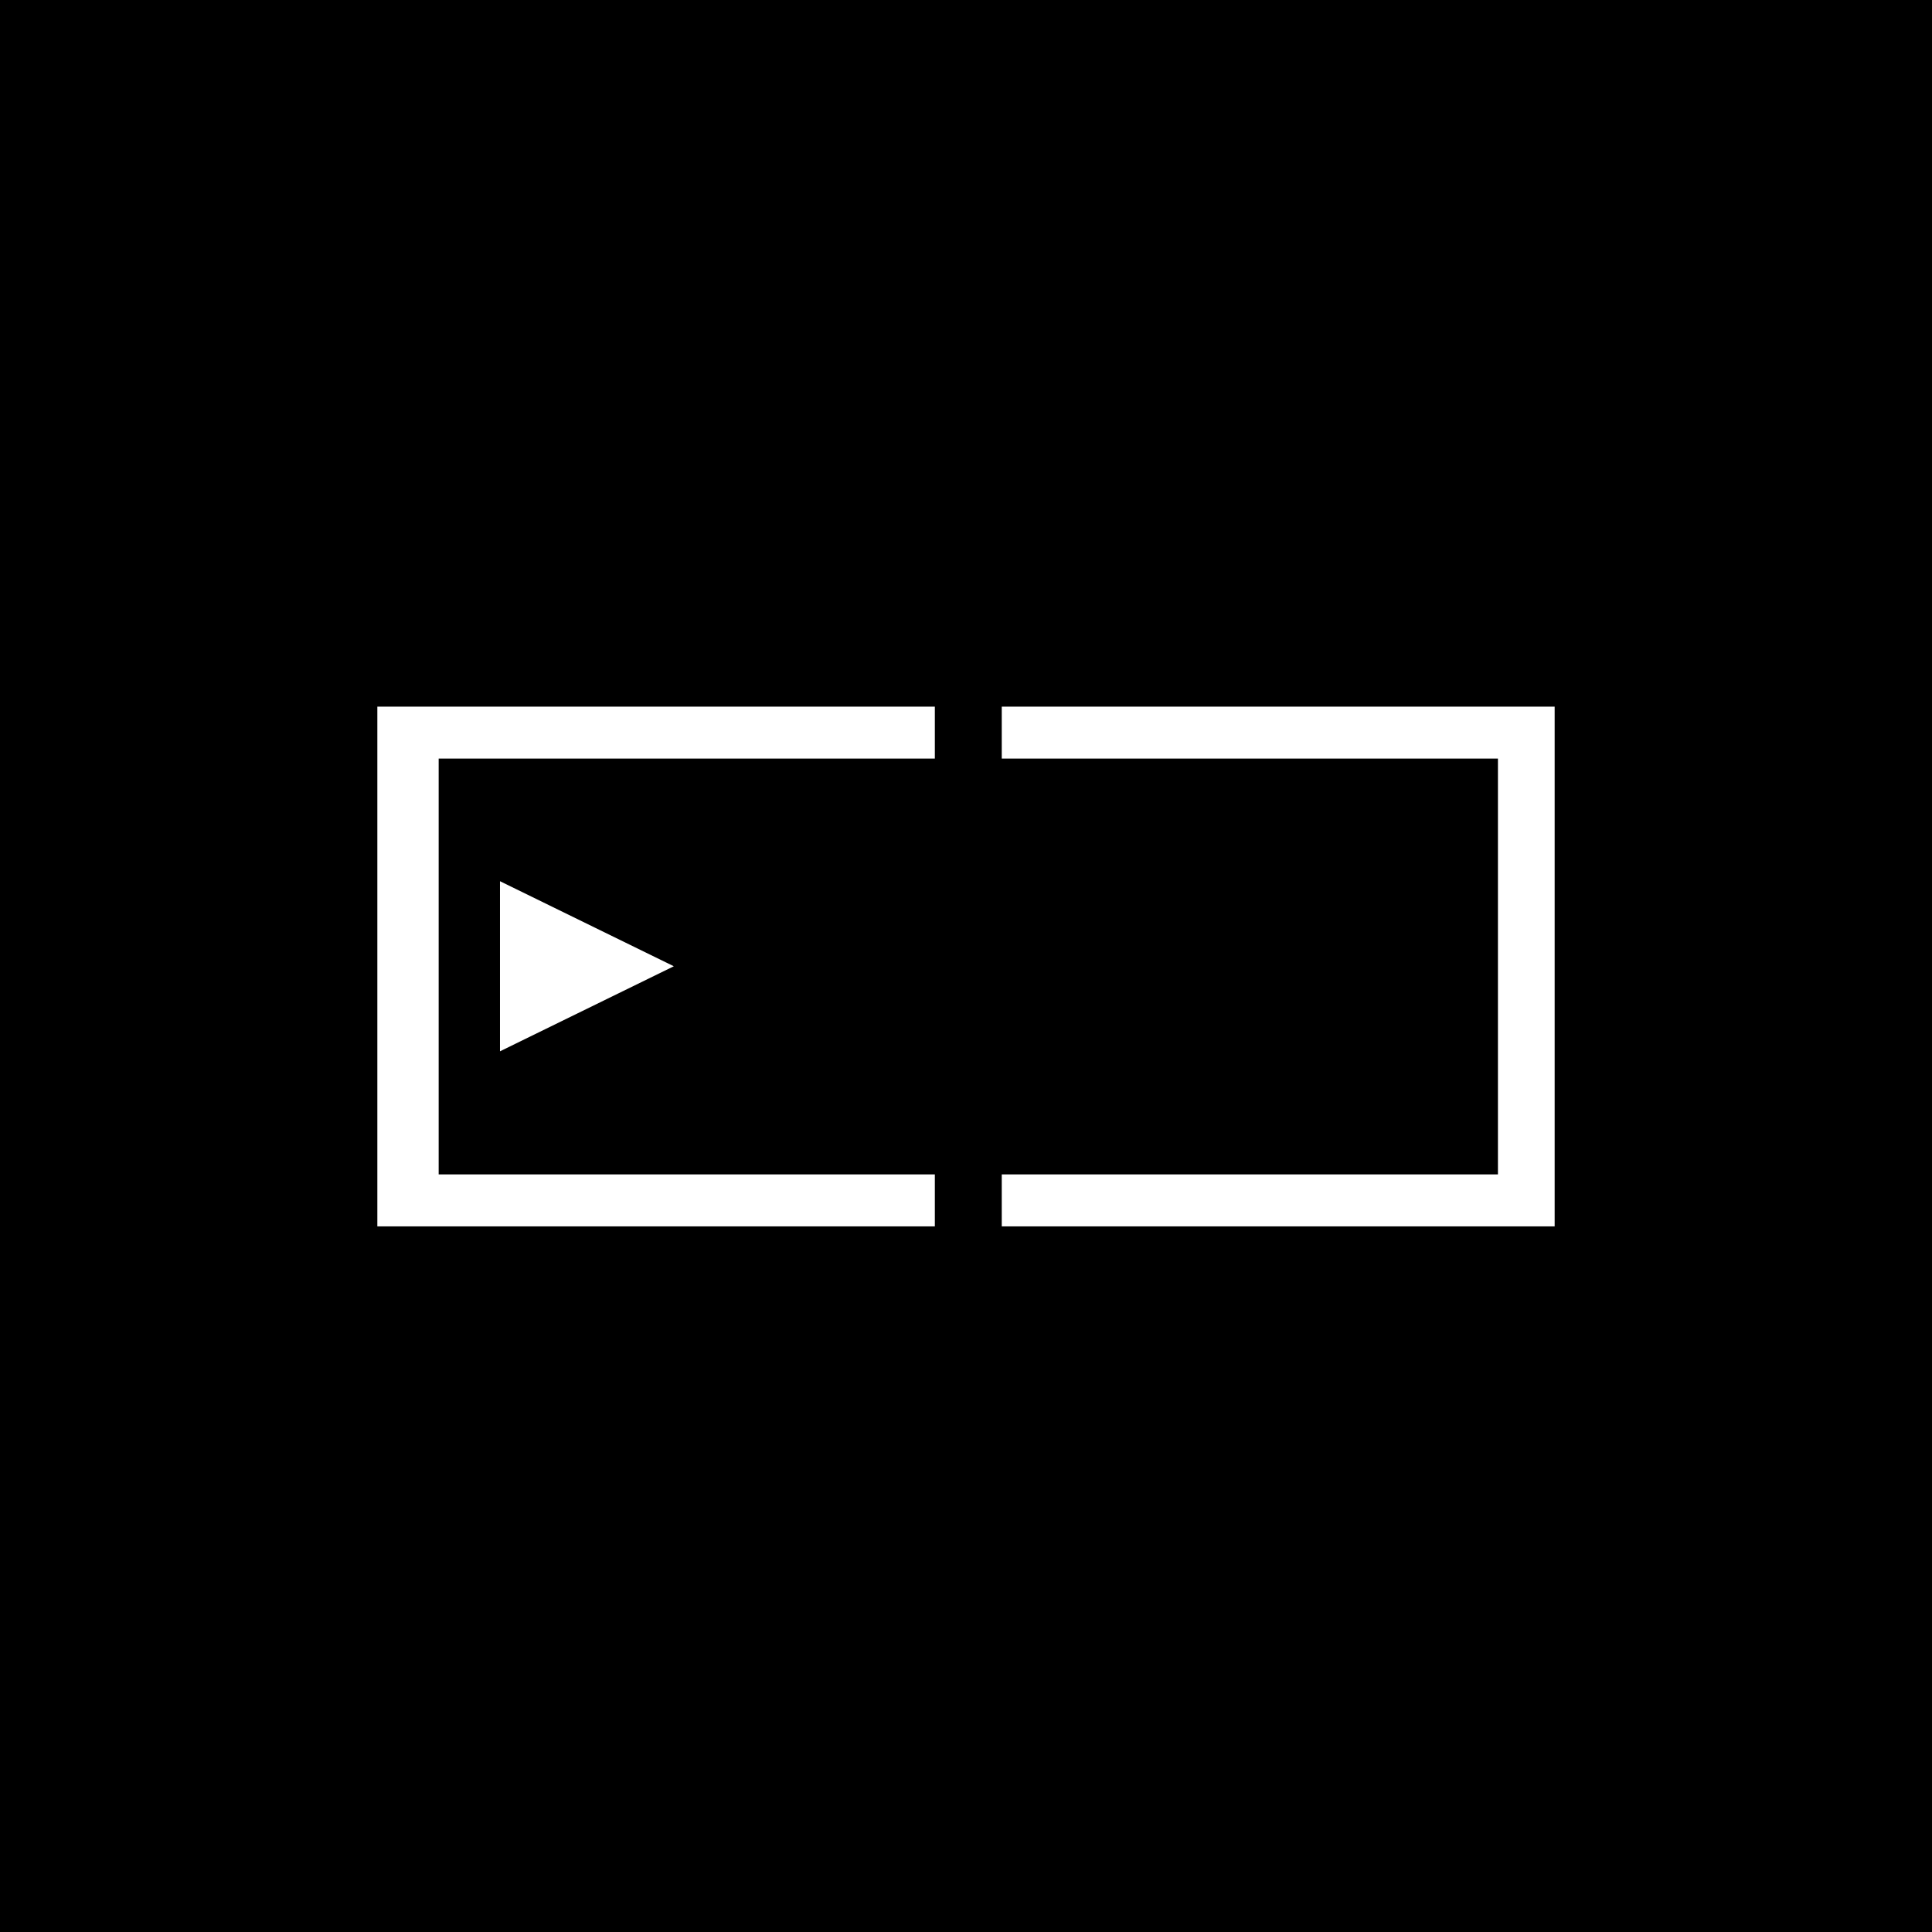
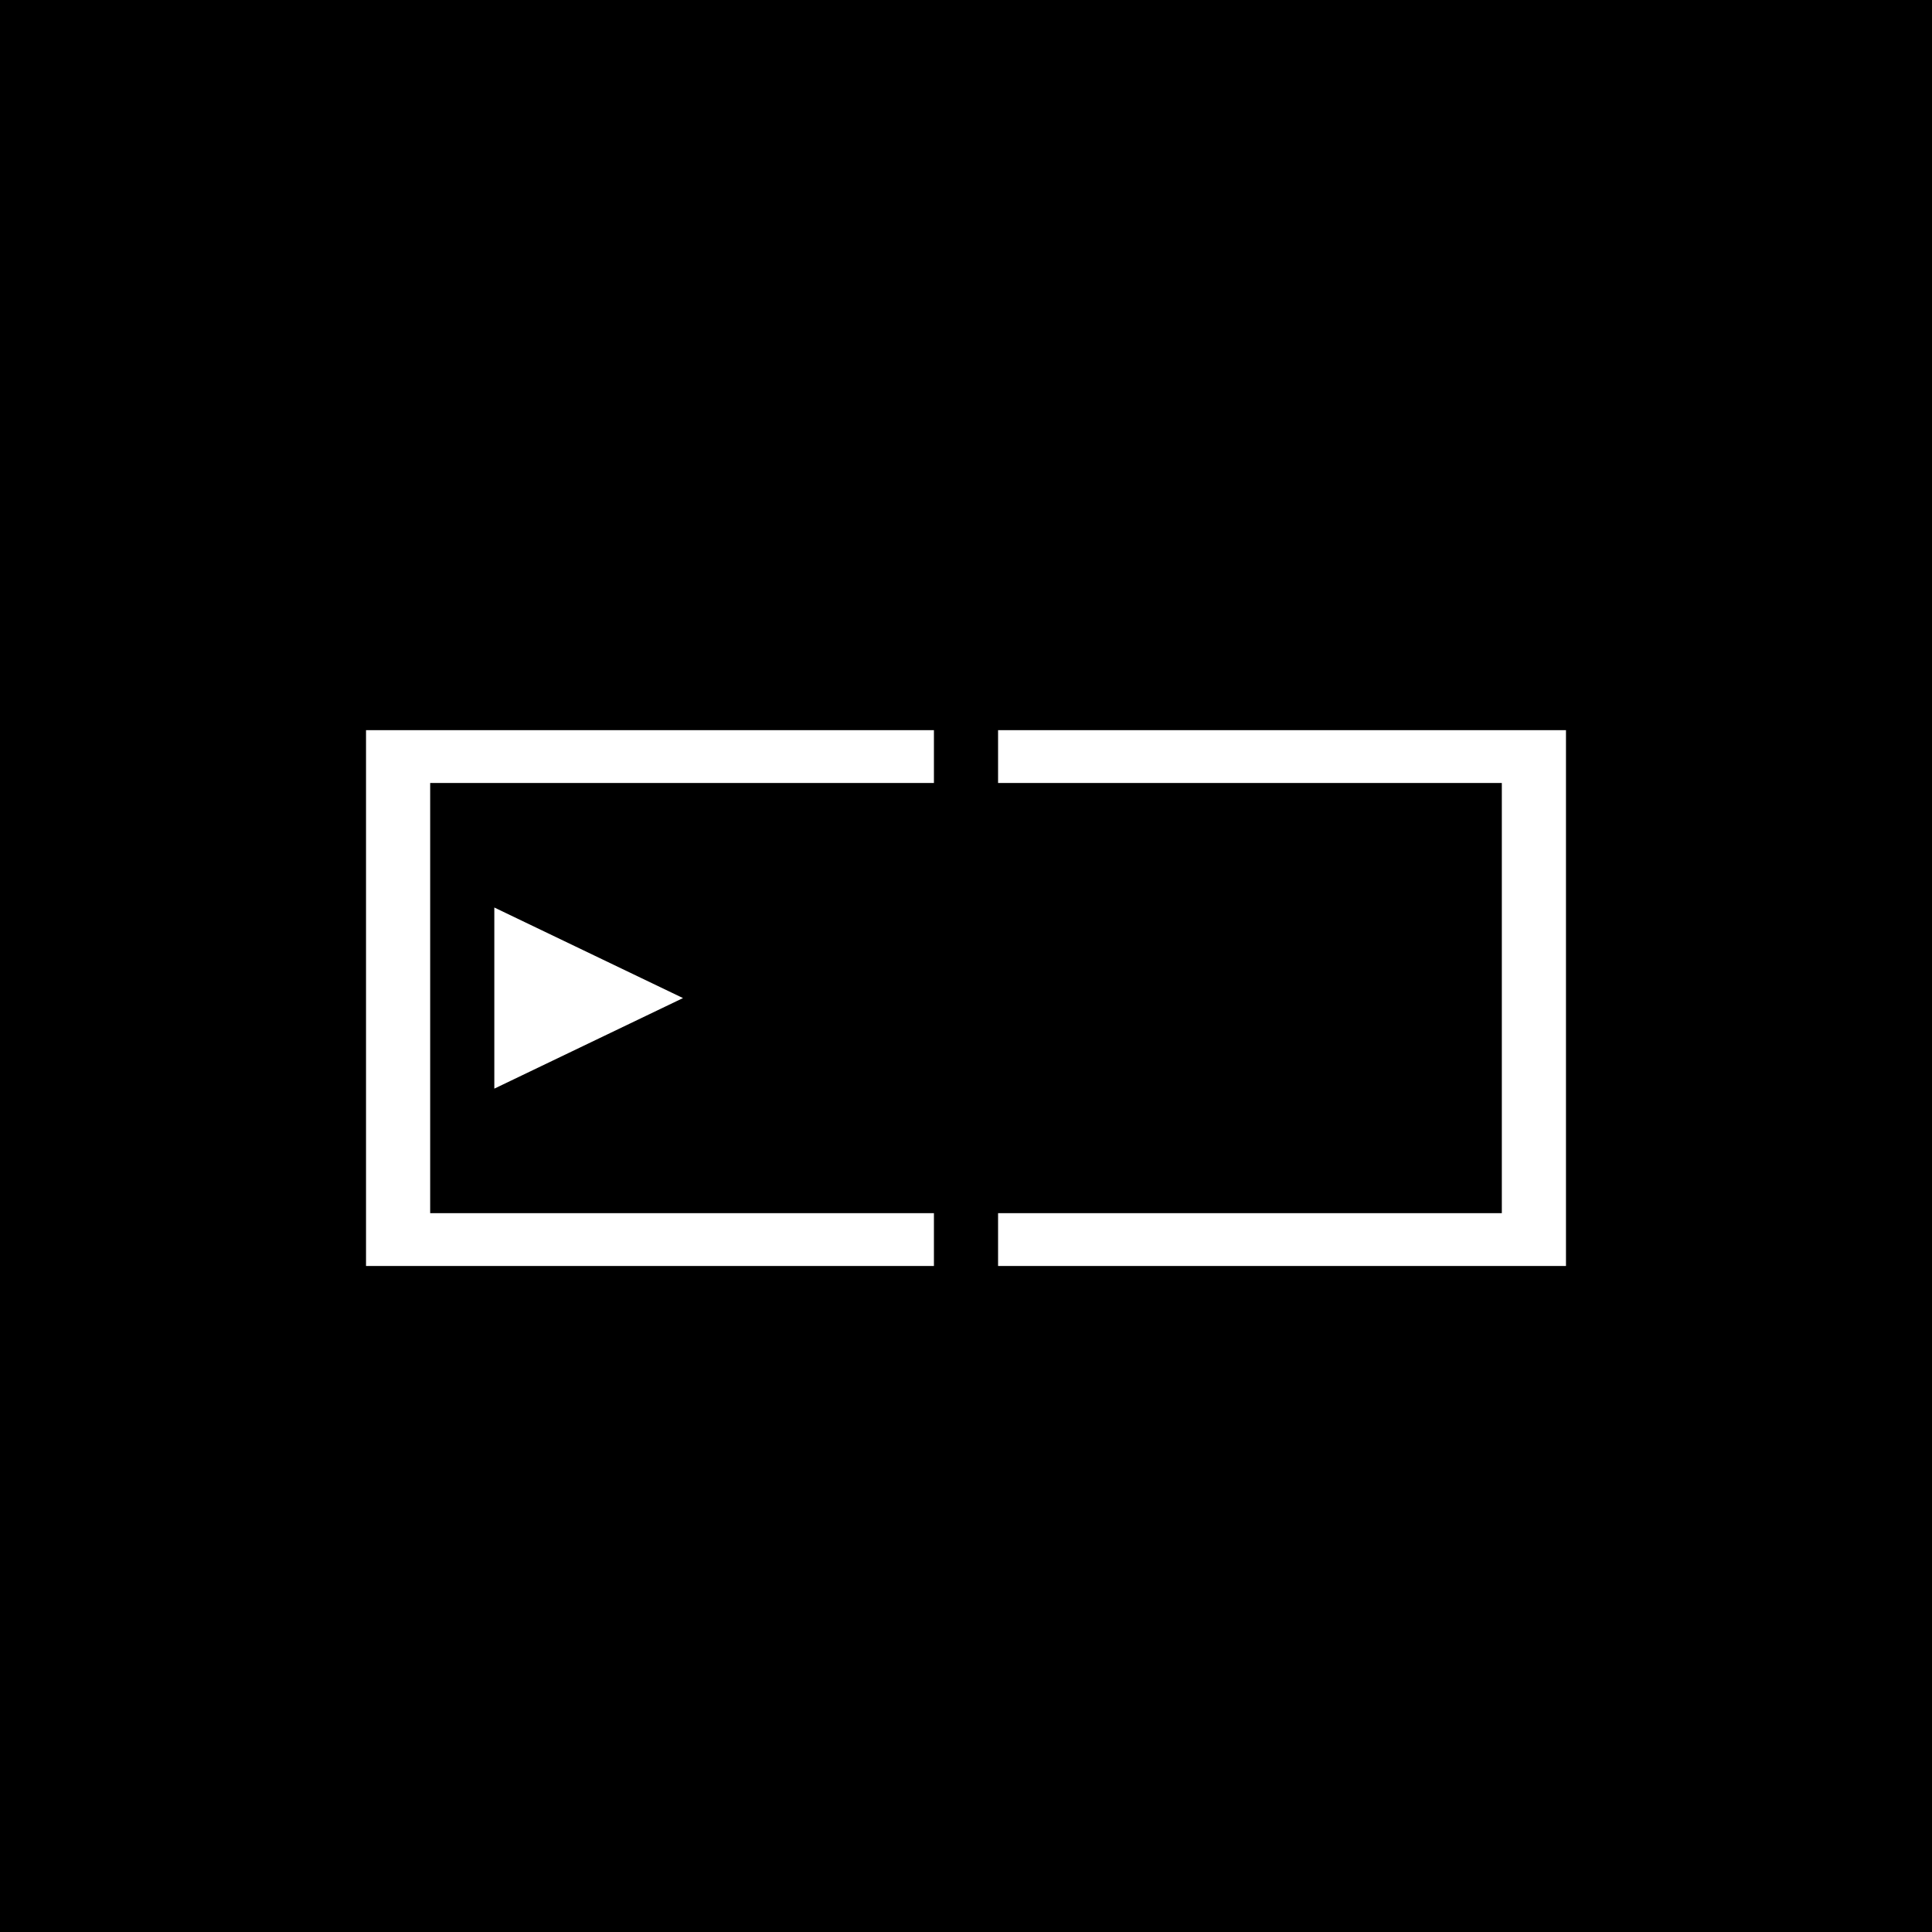
- <svg xmlns="http://www.w3.org/2000/svg" width="512" height="512" viewBox="0 0 512 512" fill="none">
-   <rect width="512" height="512" fill="black" />
-   <g clip-path="url(#clip0_9201_9511)">
-     <path d="M398.446 187.263H265.475V201.037H396.968V311.226H265.475V325H398.446H413.22V312.478V199.784V187.263H398.446Z" fill="white" />
-     <path d="M247.746 187.263H114.775H100V199.784V312.478V325H114.775H247.746V311.226H116.252V201.037H247.746V187.263Z" fill="white" />
-     <path d="M178.57 256.069L132.503 233.53V278.608L178.57 256.069Z" fill="white" />
-   </g>
-   <defs>
-     <clipPath id="clip0_9201_9511">
-       <rect width="312" height="138" fill="white" transform="translate(100 187)" />
-     </clipPath>
-   </defs>
+ <svg xmlns="http://www.w3.org/2000/svg" width="1024" height="1024" viewBox="0 0 1024 1024" fill="none">
+   <rect width="1024" height="1024" fill="black" />
+   <path d="M194 387H495V415H228V643H495V671H194V387Z" fill="white" />
+   <path d="M529 387H830V671H529V643H796V415H529V387Z" fill="white" />
+   <path d="M262 481L362 529L262 577V481Z" fill="white" />
</svg>
